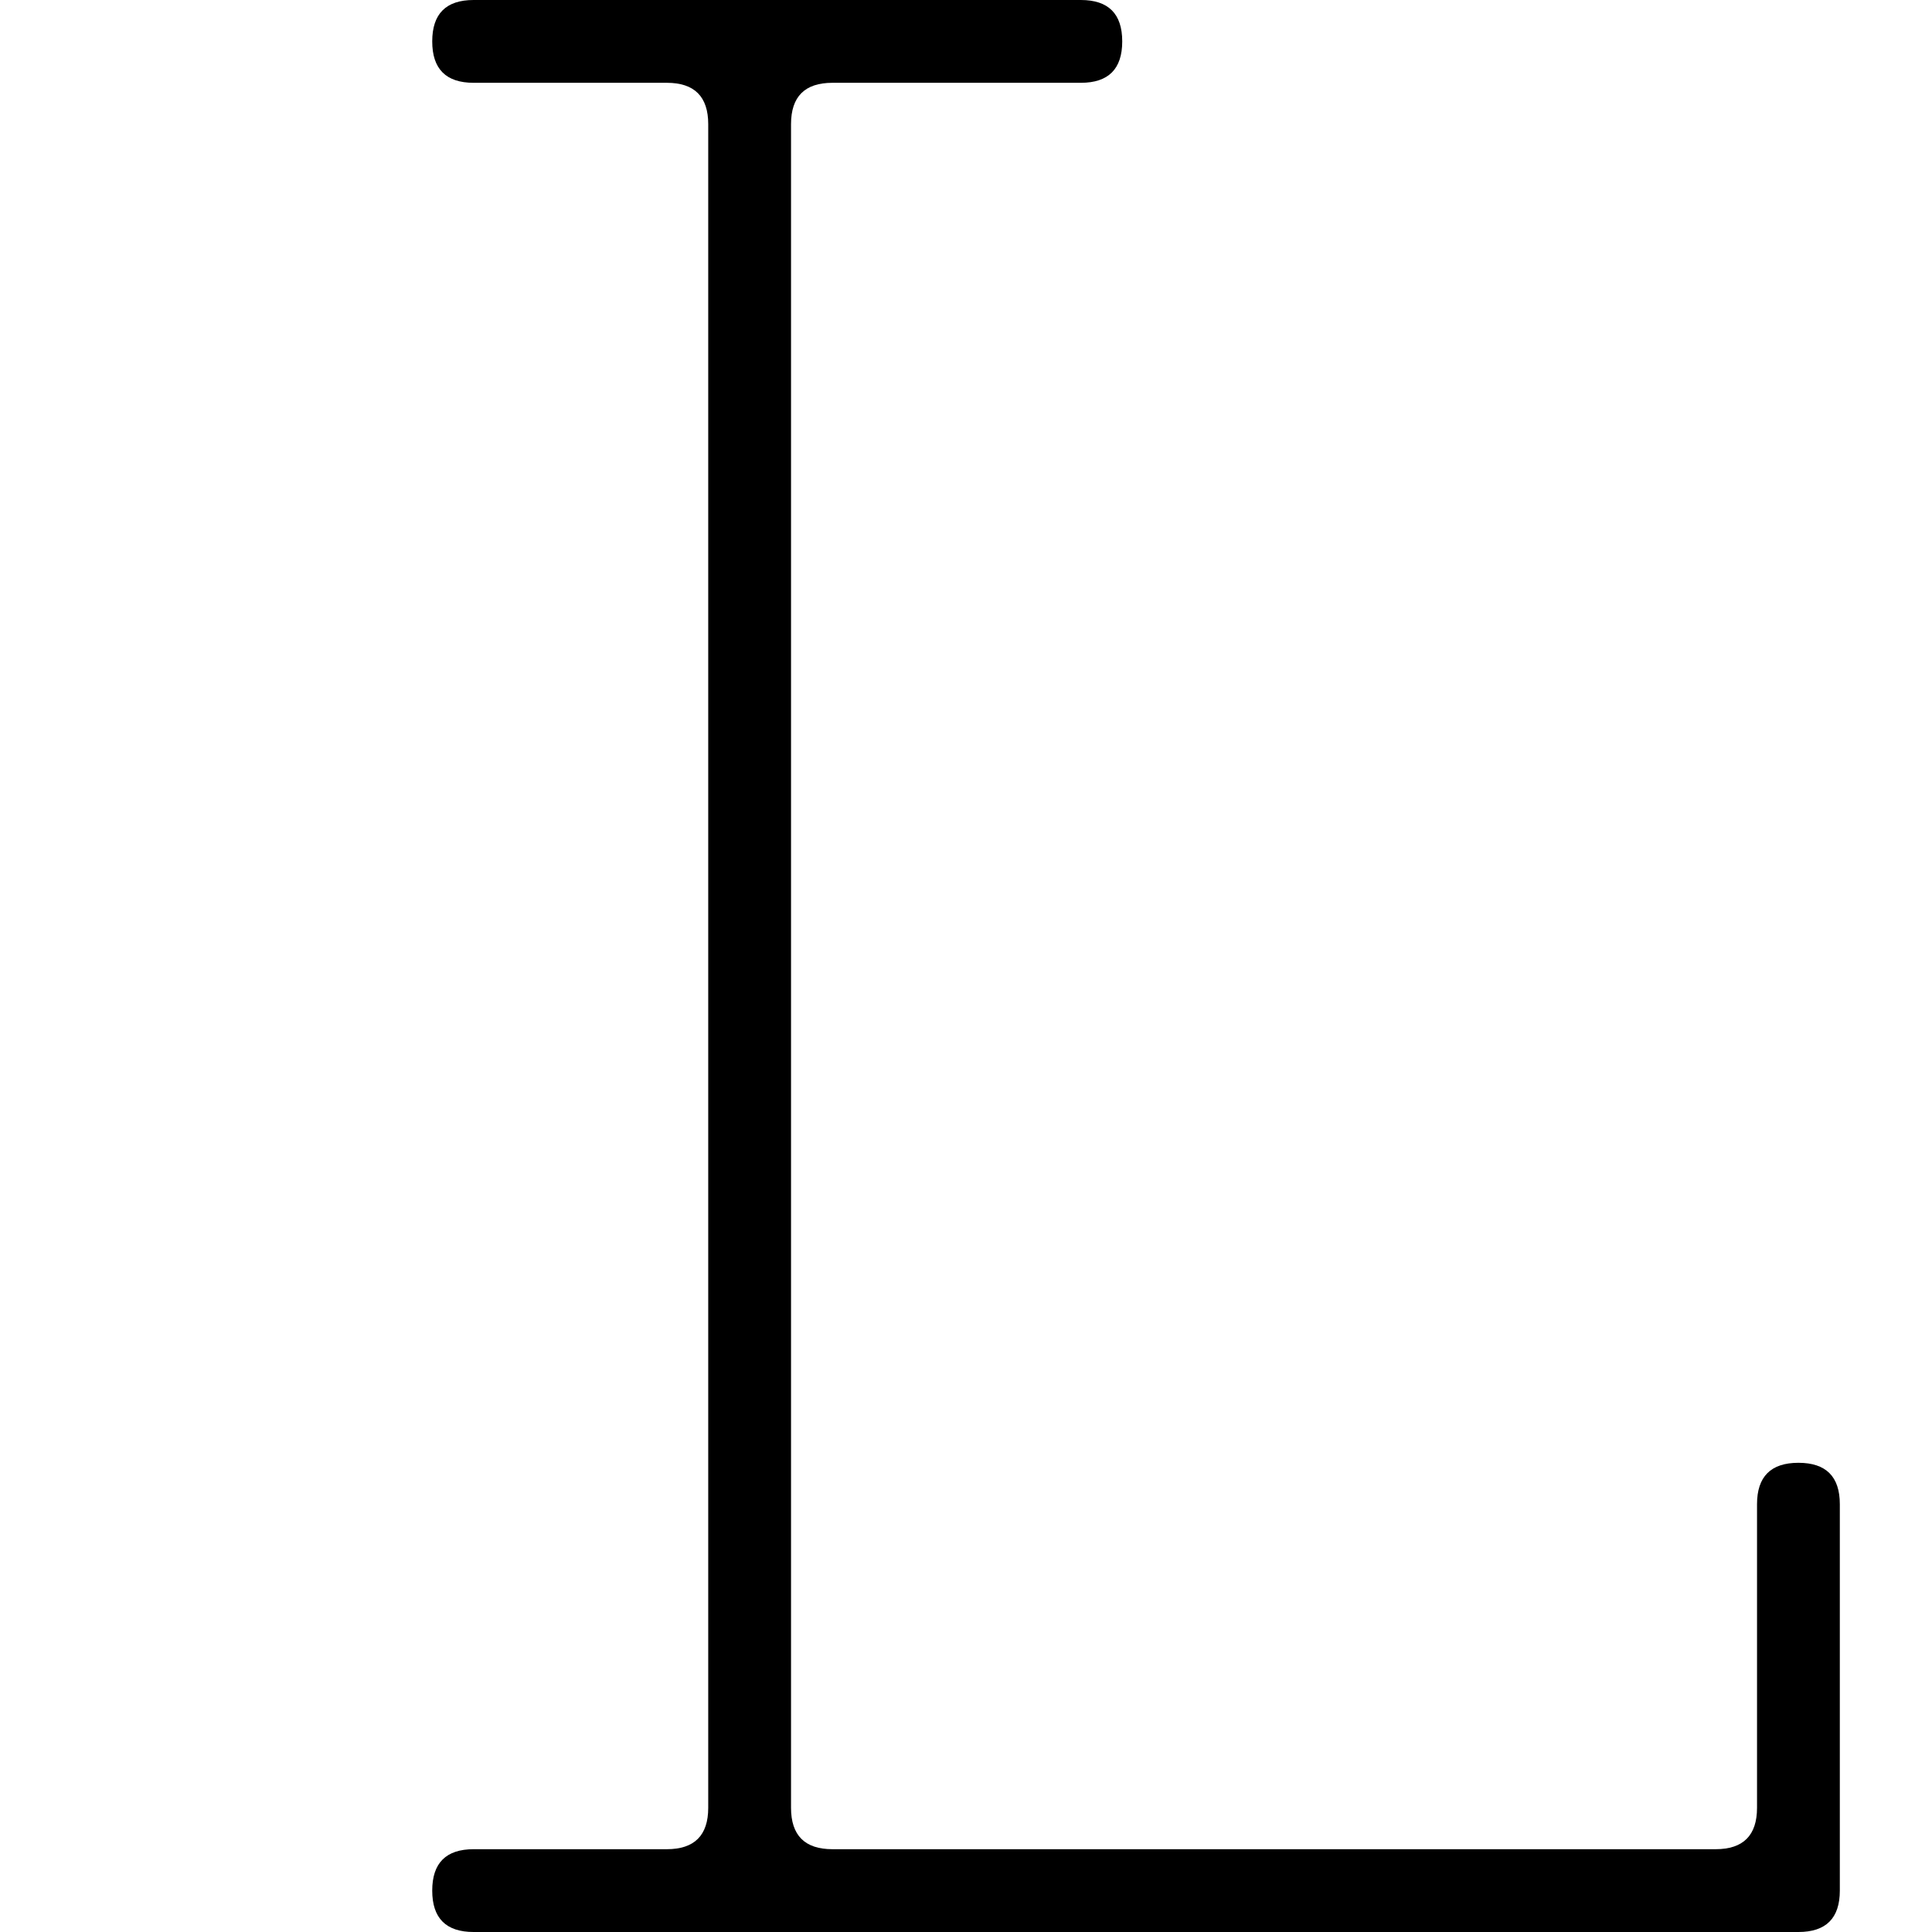
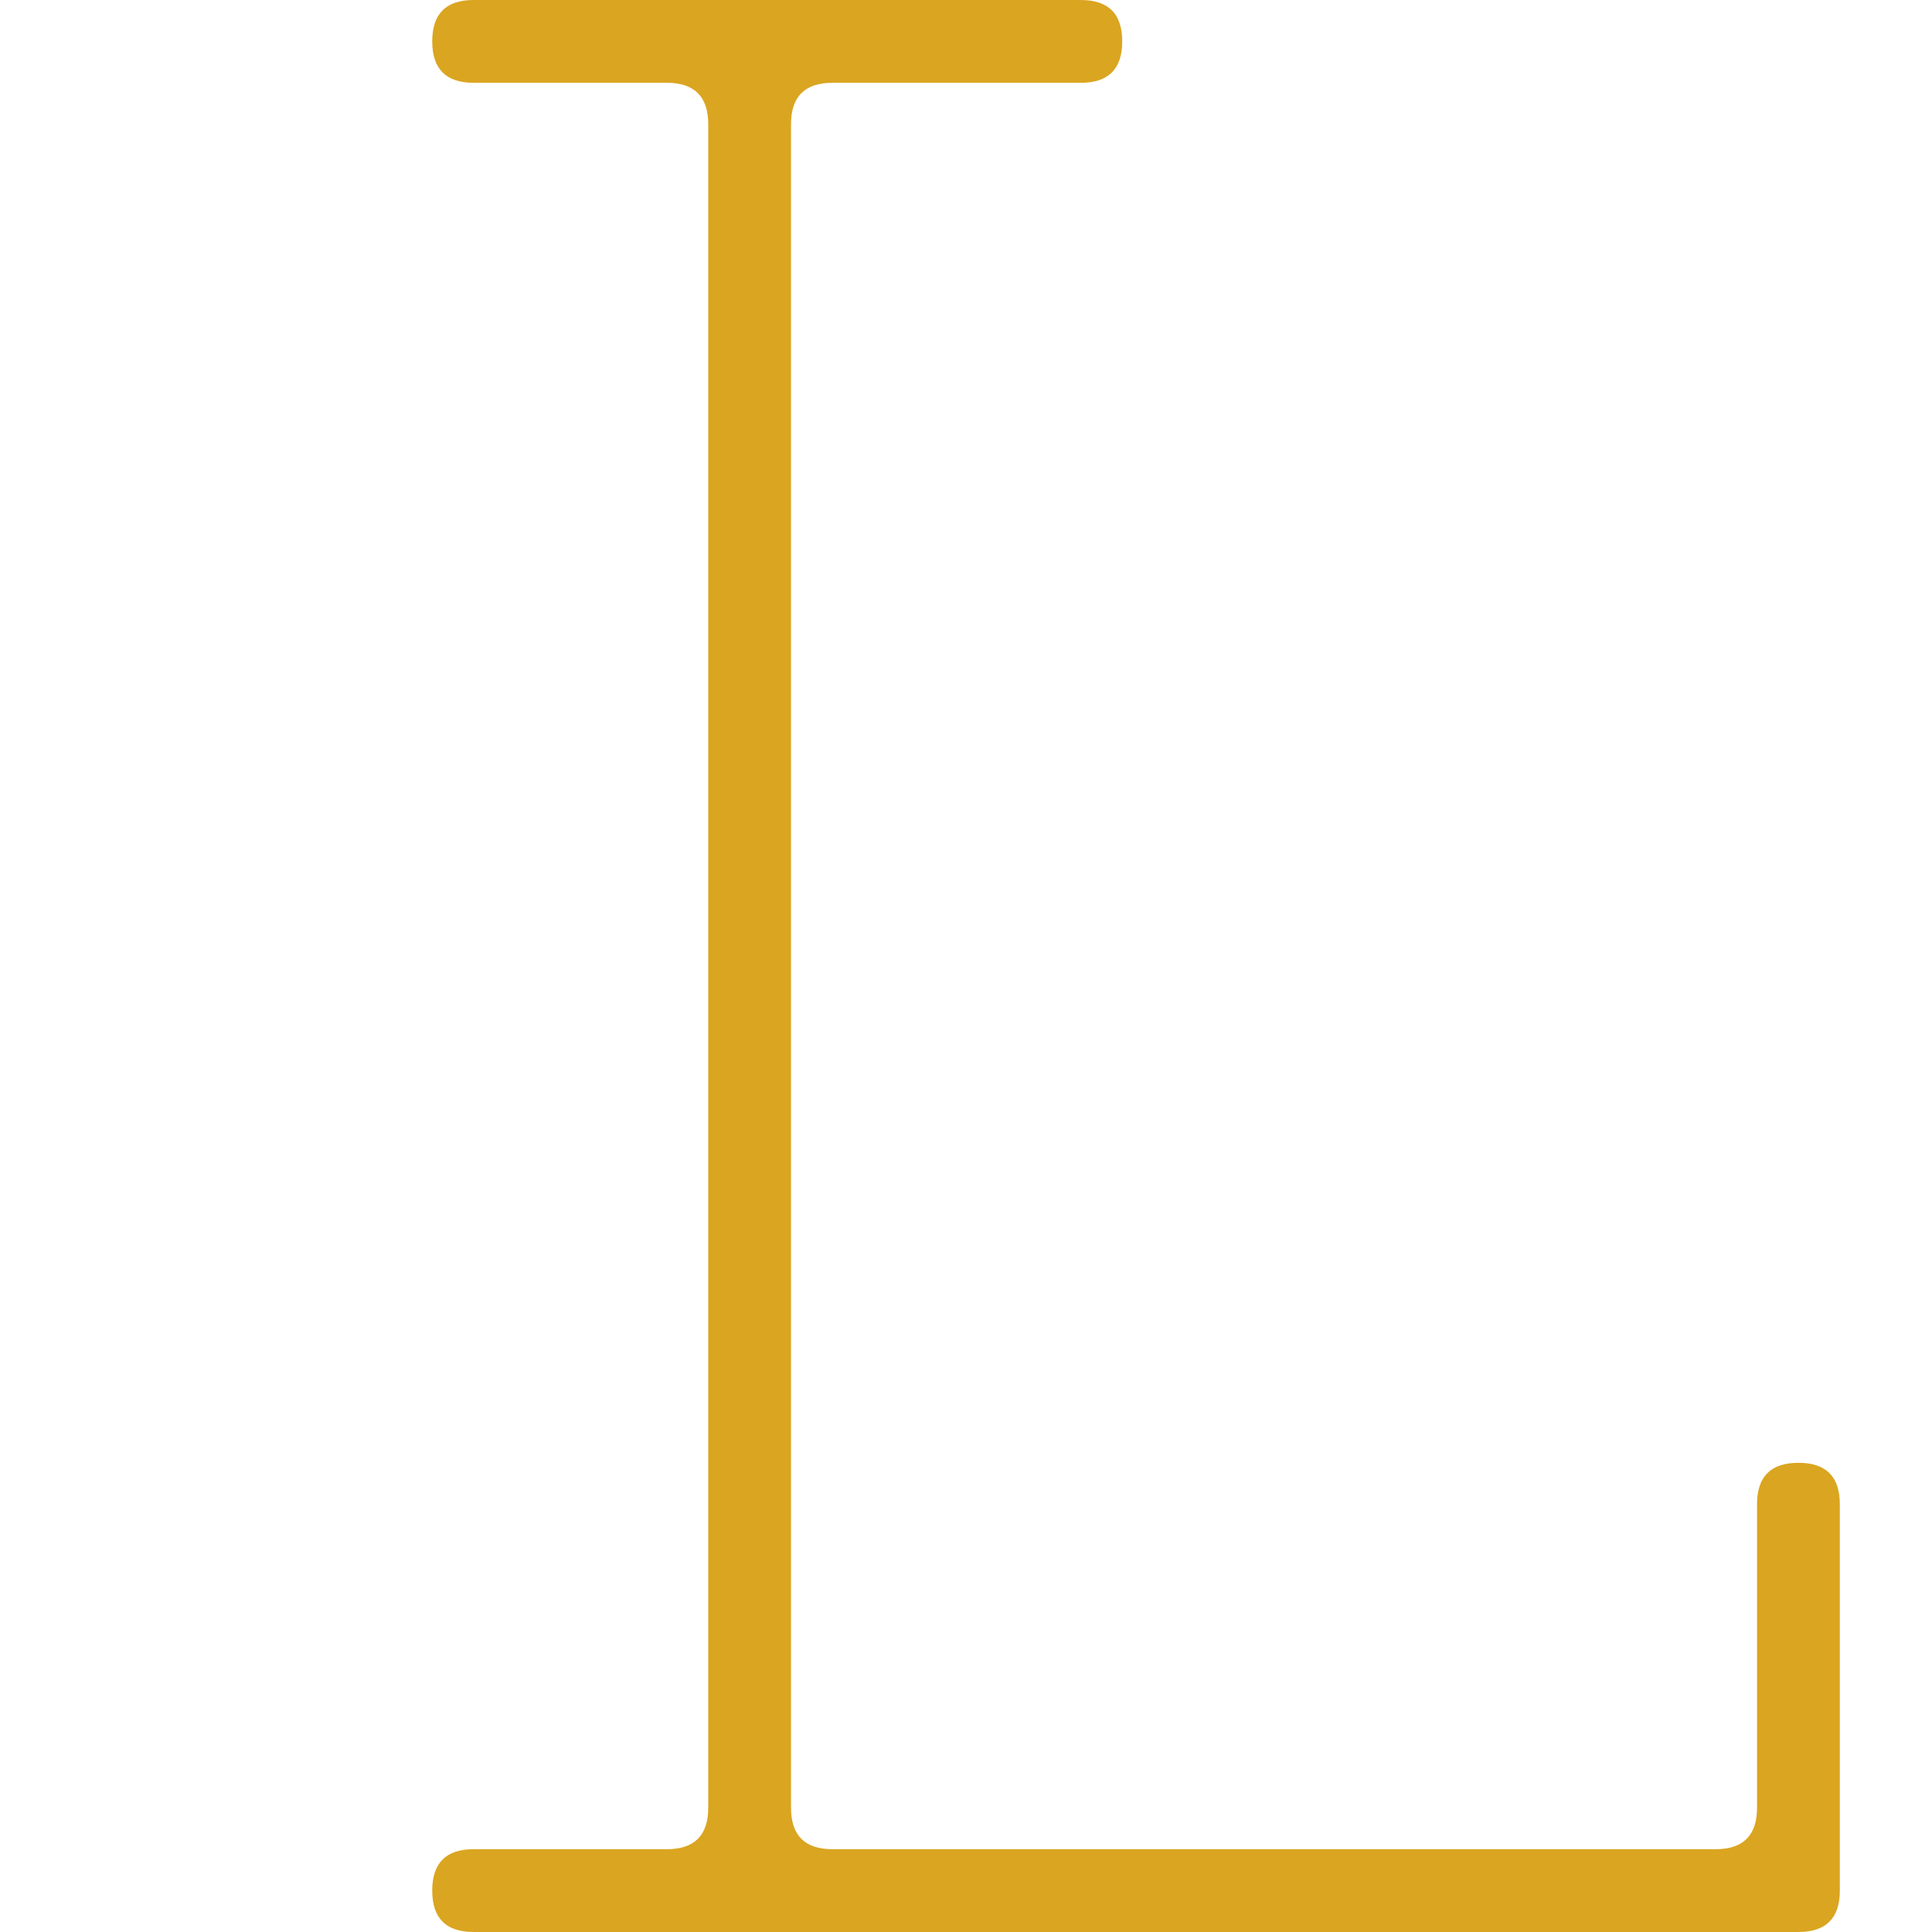
<svg xmlns="http://www.w3.org/2000/svg" style="isolation:isolate" viewBox="0 0 500 500" width="500" height="500">
  <defs>
-     <clipPath id="_clipPath_ffruP5jnnPni3p9TC7ZFHVkAXCj2vkzG">
+     <clipPath id="_clipPath_ATD2i26Md5MgWi4ZprXjcXuz02rKbcrZ">
      <rect width="500" height="500" />
    </clipPath>
  </defs>
-   <g clip-path="url(#_clipPath_ffruP5jnnPni3p9TC7ZFHVkAXCj2vkzG)">
-     <clipPath id="_clipPath_BwRlIJAAD0c0wrLxPHFoTbgCFjIf8YWH">
+   <g clip-path="url(#_clipPath_ATD2i26Md5MgWi4ZprXjcXuz02rKbcrZ)">
+     <clipPath id="_clipPath_2blKCrWGa2jmfeCjNwSB85G1tAig18dC">
      <rect x="0" y="0" width="500" height="500" transform="matrix(1,0,0,1,0,0)" fill="rgb(255,255,255)" />
    </clipPath>
-     <g clip-path="url(#_clipPath_BwRlIJAAD0c0wrLxPHFoTbgCFjIf8YWH)">
+     <g clip-path="url(#_clipPath_2blKCrWGa2jmfeCjNwSB85G1tAig18dC)">
      <g id="Group">
-         <path d=" M 122.574 500 L 122.574 500 Q 111.86 500 111.86 489.286 L 111.86 489.286 L 111.86 489.286 Q 111.86 478.571 122.574 478.571 L 122.574 478.571 L 172.574 478.571 L 172.574 478.571 Q 183.289 478.571 183.289 467.857 L 183.289 467.857 L 183.289 32.143 L 183.289 32.143 Q 183.289 21.429 172.574 21.429 L 172.574 21.429 L 122.574 21.429 L 122.574 21.429 Q 111.86 21.429 111.86 10.714 L 111.86 10.714 L 111.86 10.714 Q 111.86 0 122.574 0 L 122.574 0 L 279.717 0 L 279.717 0 Q 290.432 0 290.432 10.714 L 290.432 10.714 L 290.432 10.714 Q 290.432 21.429 279.717 21.429 L 279.717 21.429 L 215.432 21.429 L 215.432 21.429 Q 204.717 21.429 204.717 32.143 L 204.717 32.143 L 204.717 467.857 L 204.717 467.857 Q 204.717 478.571 215.432 478.571 L 215.432 478.571 L 444.003 478.571 L 444.003 478.571 Q 454.717 478.571 454.717 467.857 L 454.717 467.857 L 454.717 389.286 L 454.717 389.286 Q 454.717 378.571 465.432 378.571 L 465.432 378.571 L 465.432 378.571 Q 476.146 378.571 476.146 389.286 L 476.146 389.286 L 476.146 489.286 L 476.146 489.286 Q 476.146 500 465.432 500 L 465.432 500 L 122.574 500 Z " fill="rgb(0,0,0)" />
+         <clipPath id="_clipPath_Fz0sL4Fe4fRYixHJlBrVD2IqL69AAsOP">
+           <rect x="0" y="0" width="500" height="500" transform="matrix(1,0,0,1,0,0)" fill="rgb(255,255,255)" />
+         </clipPath>
+         <g clip-path="url(#_clipPath_Fz0sL4Fe4fRYixHJlBrVD2IqL69AAsOP)">
+           <g id="Group">
+             <g id="Group">
+               <path d=" M 122.574 500 L 122.574 500 Q 111.86 500 111.86 489.286 L 111.86 489.286 L 111.86 489.286 Q 111.86 478.571 122.574 478.571 L 122.574 478.571 L 172.574 478.571 L 172.574 478.571 Q 183.289 478.571 183.289 467.857 L 183.289 467.857 L 183.289 32.143 L 183.289 32.143 Q 183.289 21.429 172.574 21.429 L 172.574 21.429 L 122.574 21.429 L 122.574 21.429 Q 111.86 21.429 111.86 10.714 L 111.86 10.714 L 111.86 10.714 Q 111.86 0 122.574 0 L 122.574 0 L 279.717 0 L 279.717 0 Q 290.432 0 290.432 10.714 L 290.432 10.714 L 290.432 10.714 Q 290.432 21.429 279.717 21.429 L 279.717 21.429 L 215.432 21.429 L 215.432 21.429 Q 204.717 21.429 204.717 32.143 L 204.717 32.143 L 204.717 467.857 L 204.717 467.857 Q 204.717 478.571 215.432 478.571 L 215.432 478.571 L 444.003 478.571 L 444.003 478.571 Q 454.717 478.571 454.717 467.857 L 454.717 467.857 L 454.717 389.286 L 454.717 389.286 Q 454.717 378.571 465.432 378.571 L 465.432 378.571 L 465.432 378.571 Q 476.146 378.571 476.146 389.286 L 476.146 389.286 L 476.146 489.286 L 476.146 489.286 Q 476.146 500 465.432 500 L 465.432 500 L 122.574 500 L 122.574 500 Z " fill="rgb(218,165,32)" />
+             </g>
+           </g>
+         </g>
      </g>
    </g>
  </g>
</svg>
